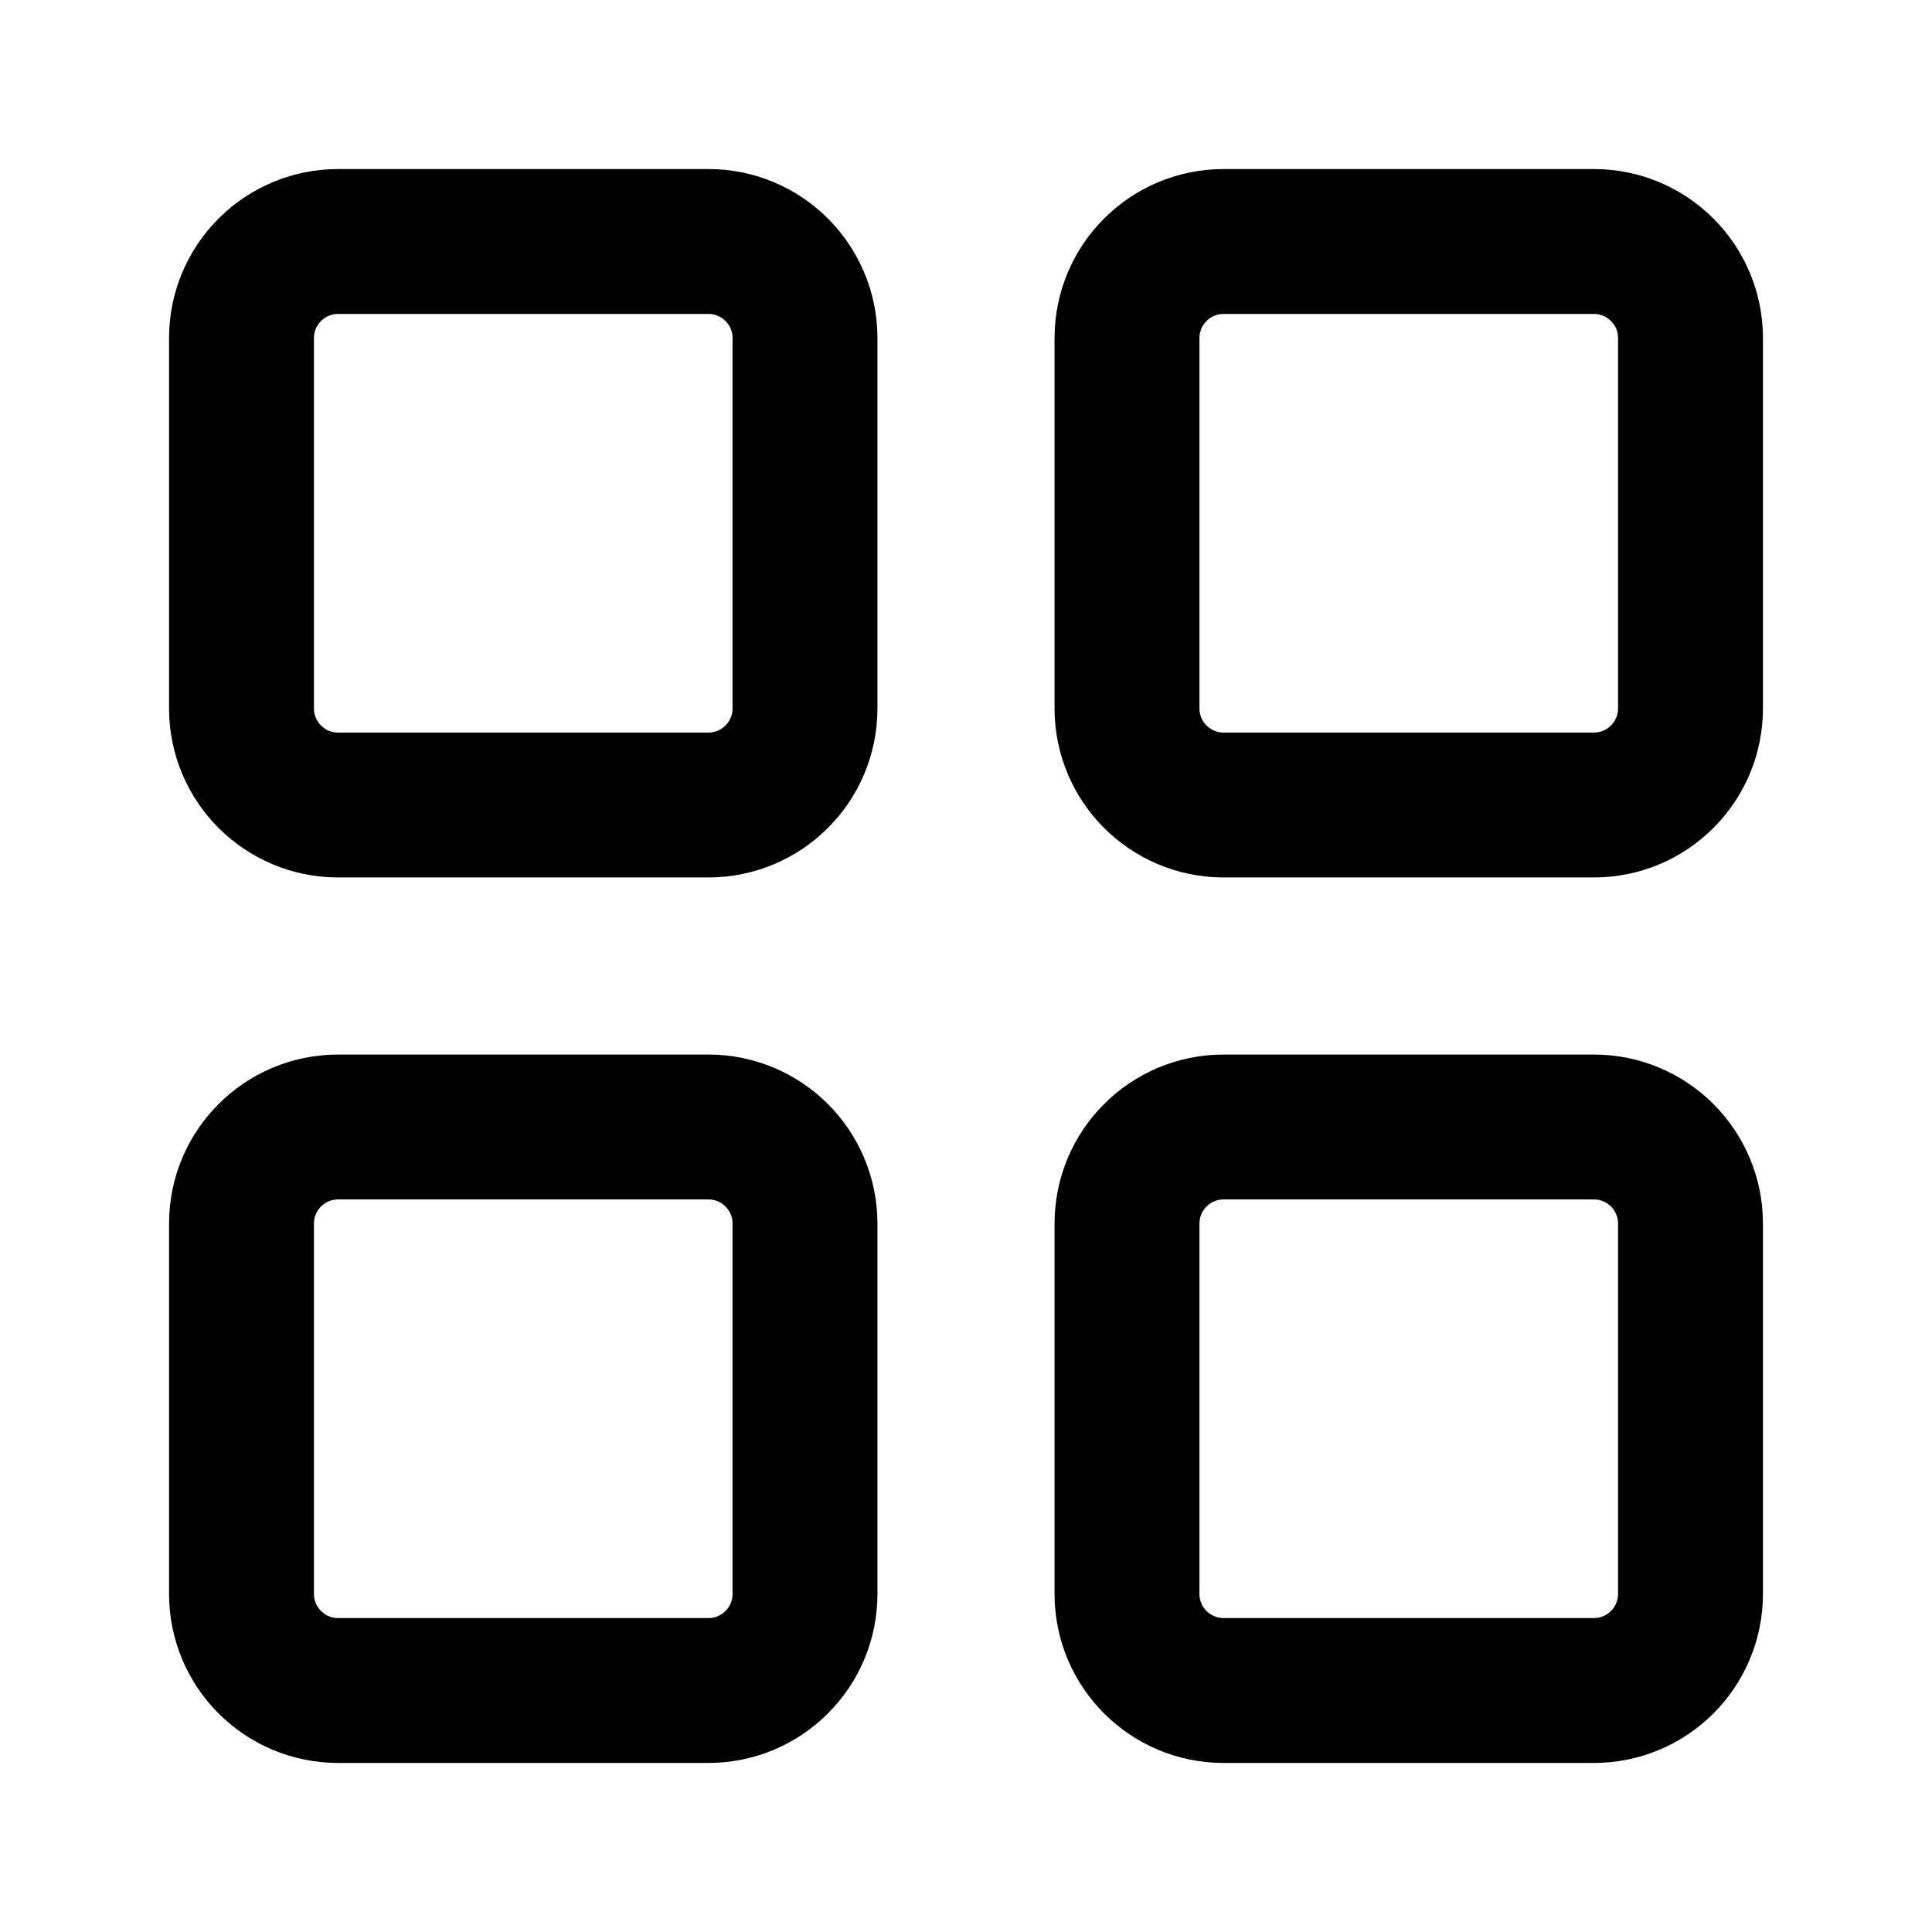
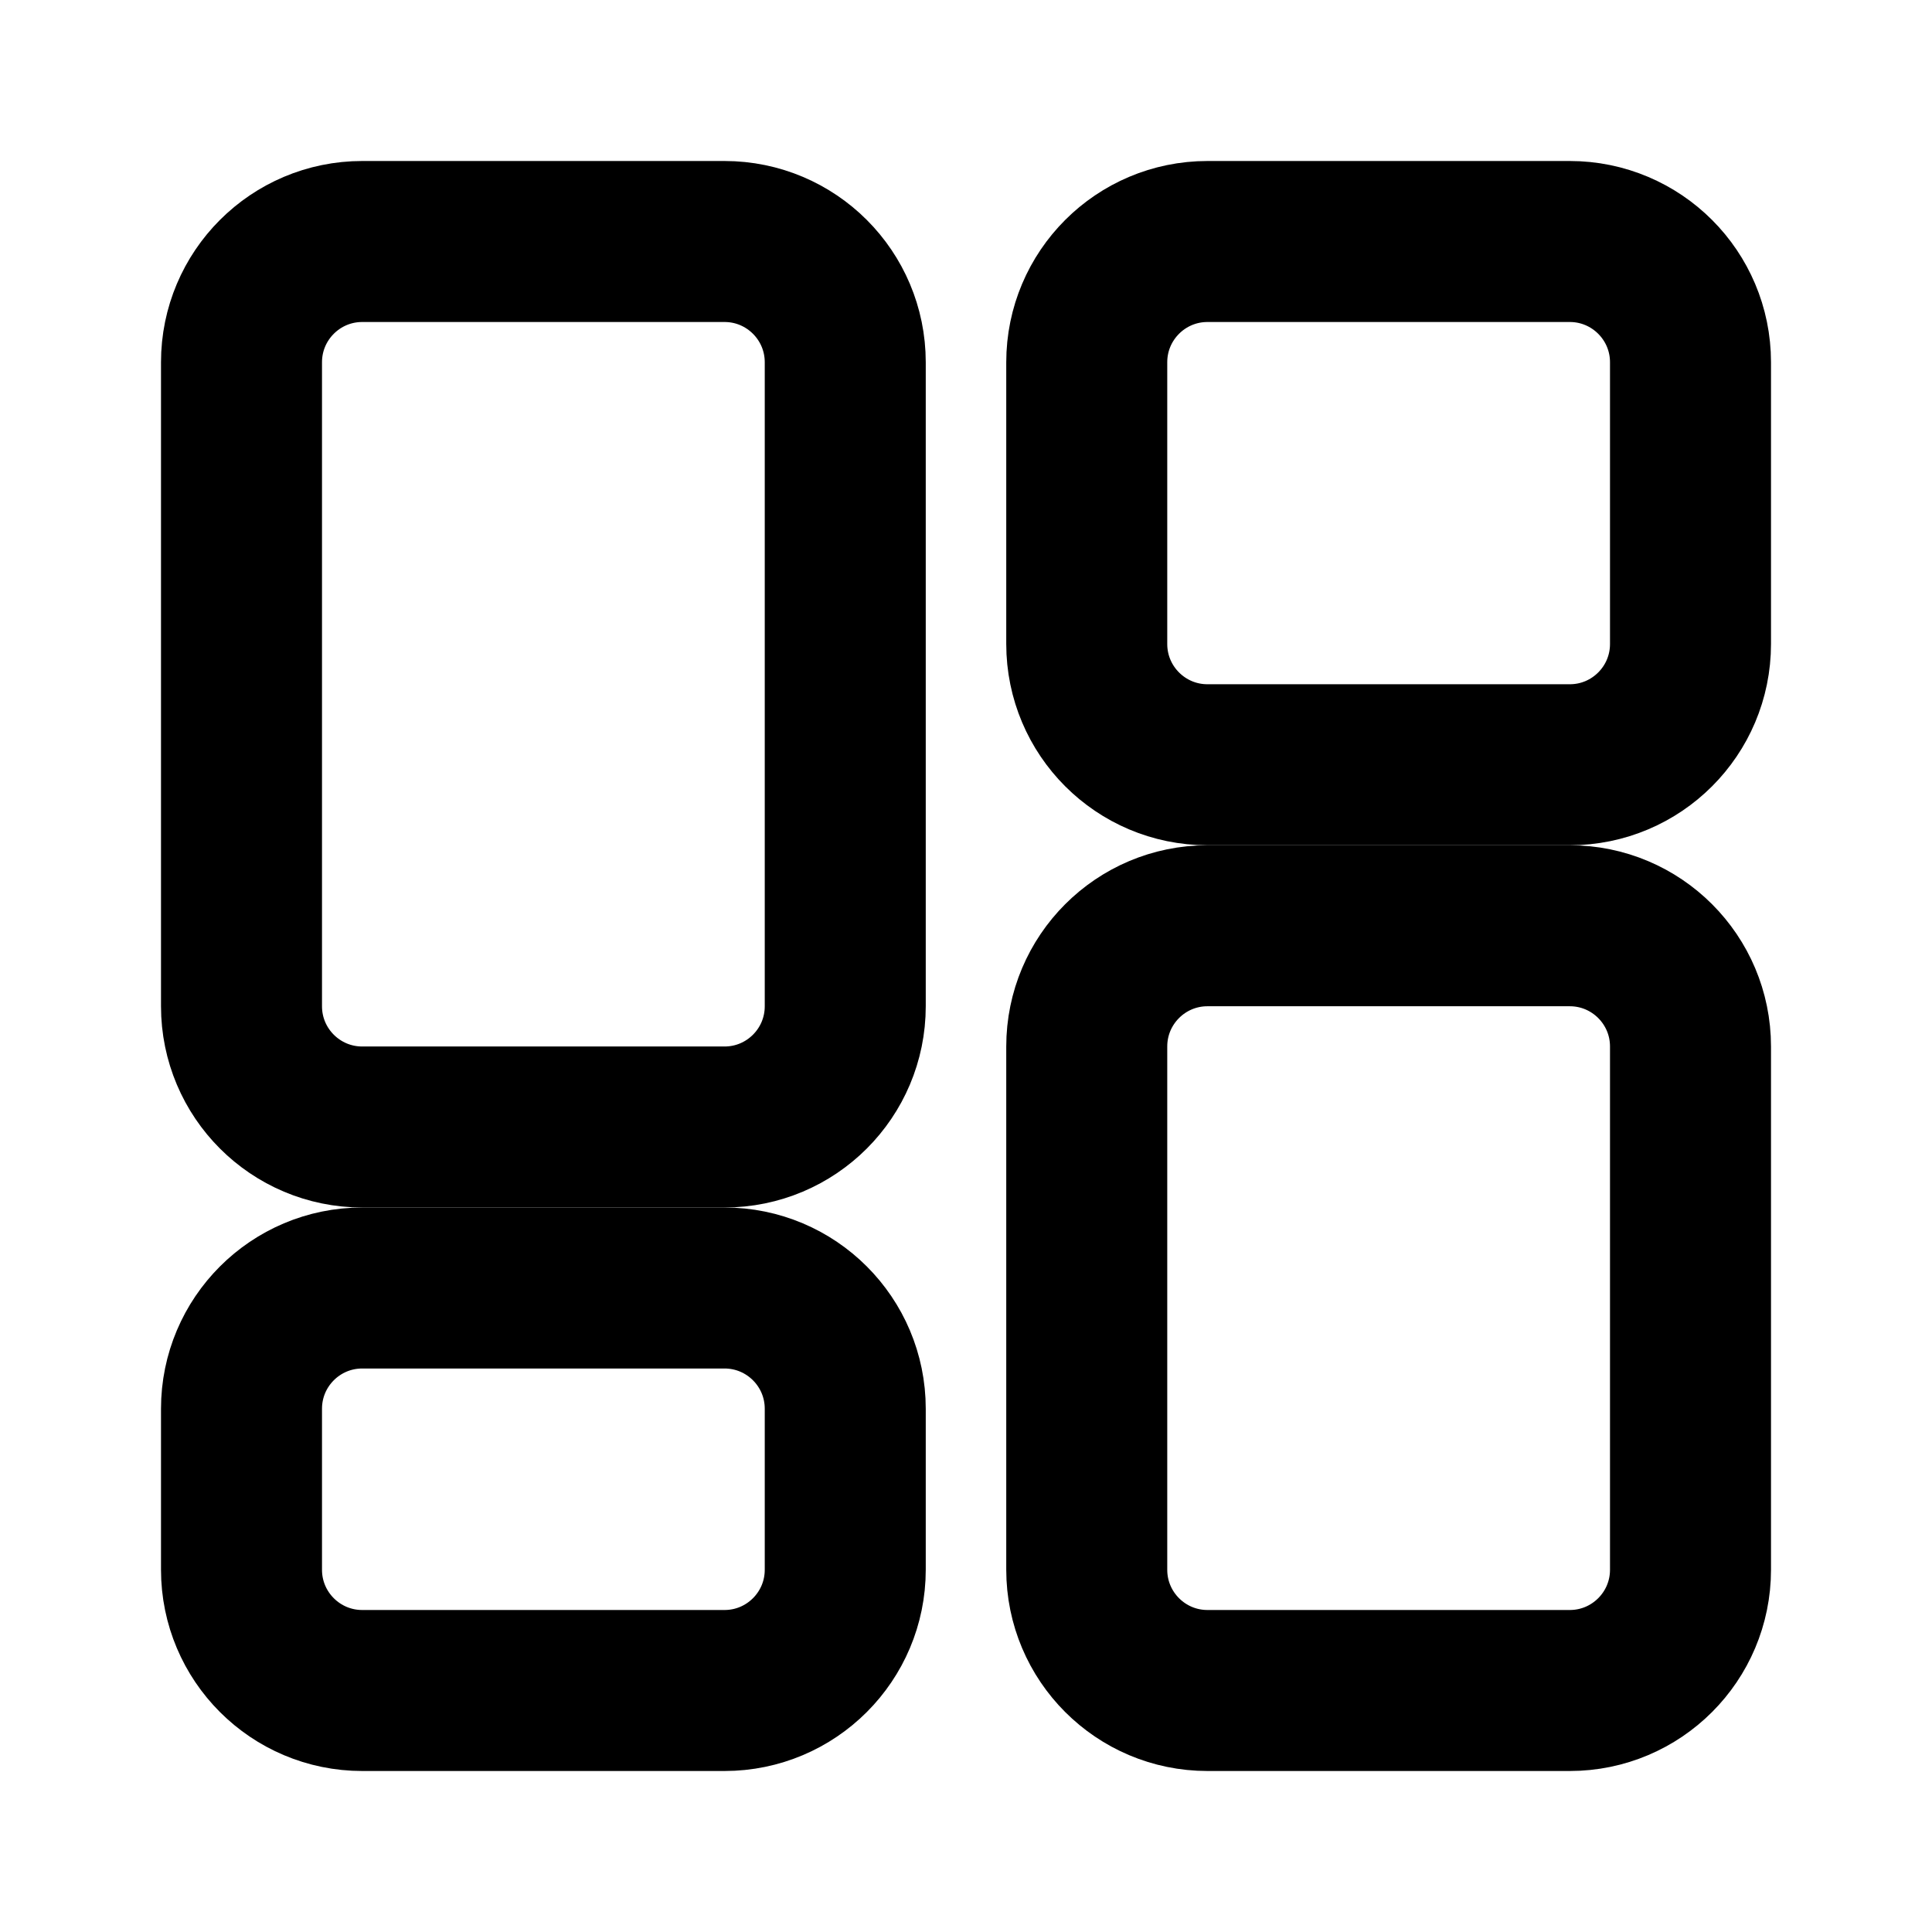
- <svg xmlns="http://www.w3.org/2000/svg" viewBox="0 0 24 24" fill="none" stroke="currentColor" stroke-width="1.8" stroke-linecap="round" stroke-linejoin="round">
-   <rect x="3" y="3" width="7" height="7" rx="1.2" />
-   <rect x="14" y="3" width="7" height="7" rx="1.2" />
-   <rect x="3" y="14" width="7" height="7" rx="1.2" />
-   <rect x="14" y="14" width="7" height="7" rx="1.2" />
+ <svg xmlns="http://www.w3.org/2000/svg" viewBox="0 0 24 24" fill="none" stroke="currentColor" stroke-width="2" stroke-linecap="round" stroke-linejoin="round">
+   <rect x="3" y="3" width="7.5" height="11" rx="1.5" />
+   <rect x="13.5" y="3" width="7.5" height="6.5" rx="1.5" />
+   <rect x="3" y="16" width="7.5" height="5" rx="1.5" />
+   <rect x="13.5" y="11.5" width="7.5" height="9.5" rx="1.5" />
</svg>
